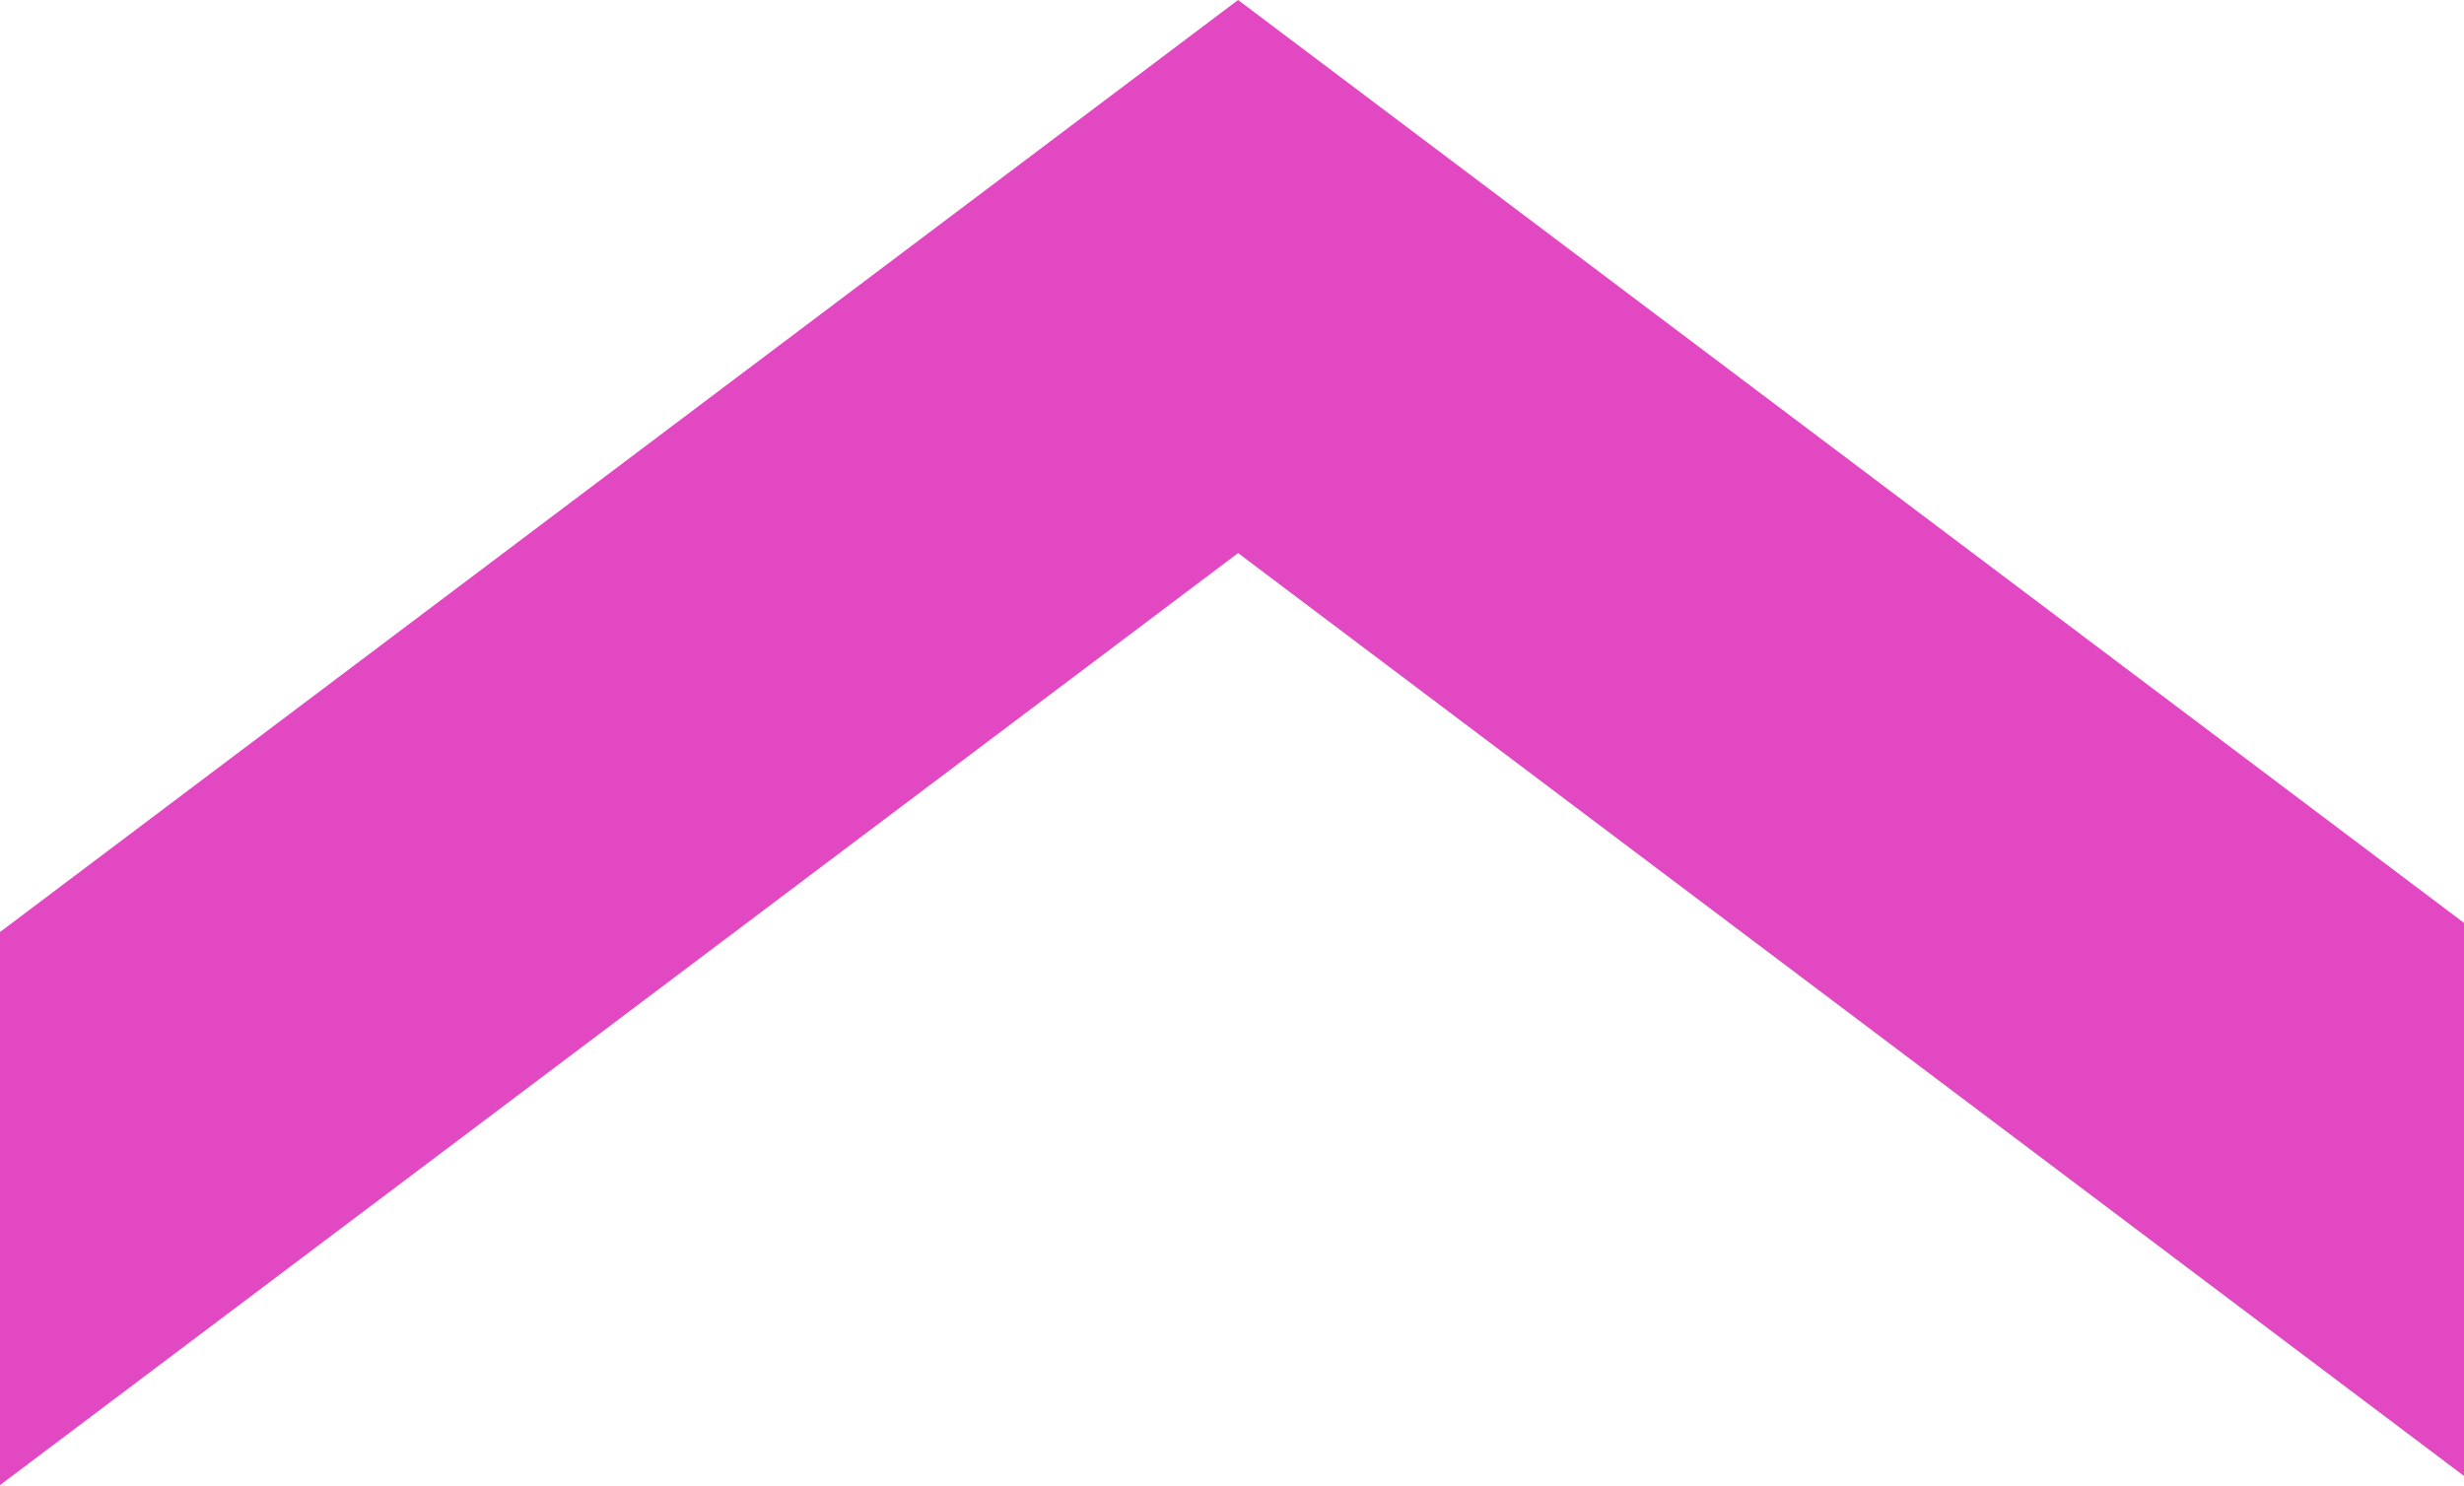
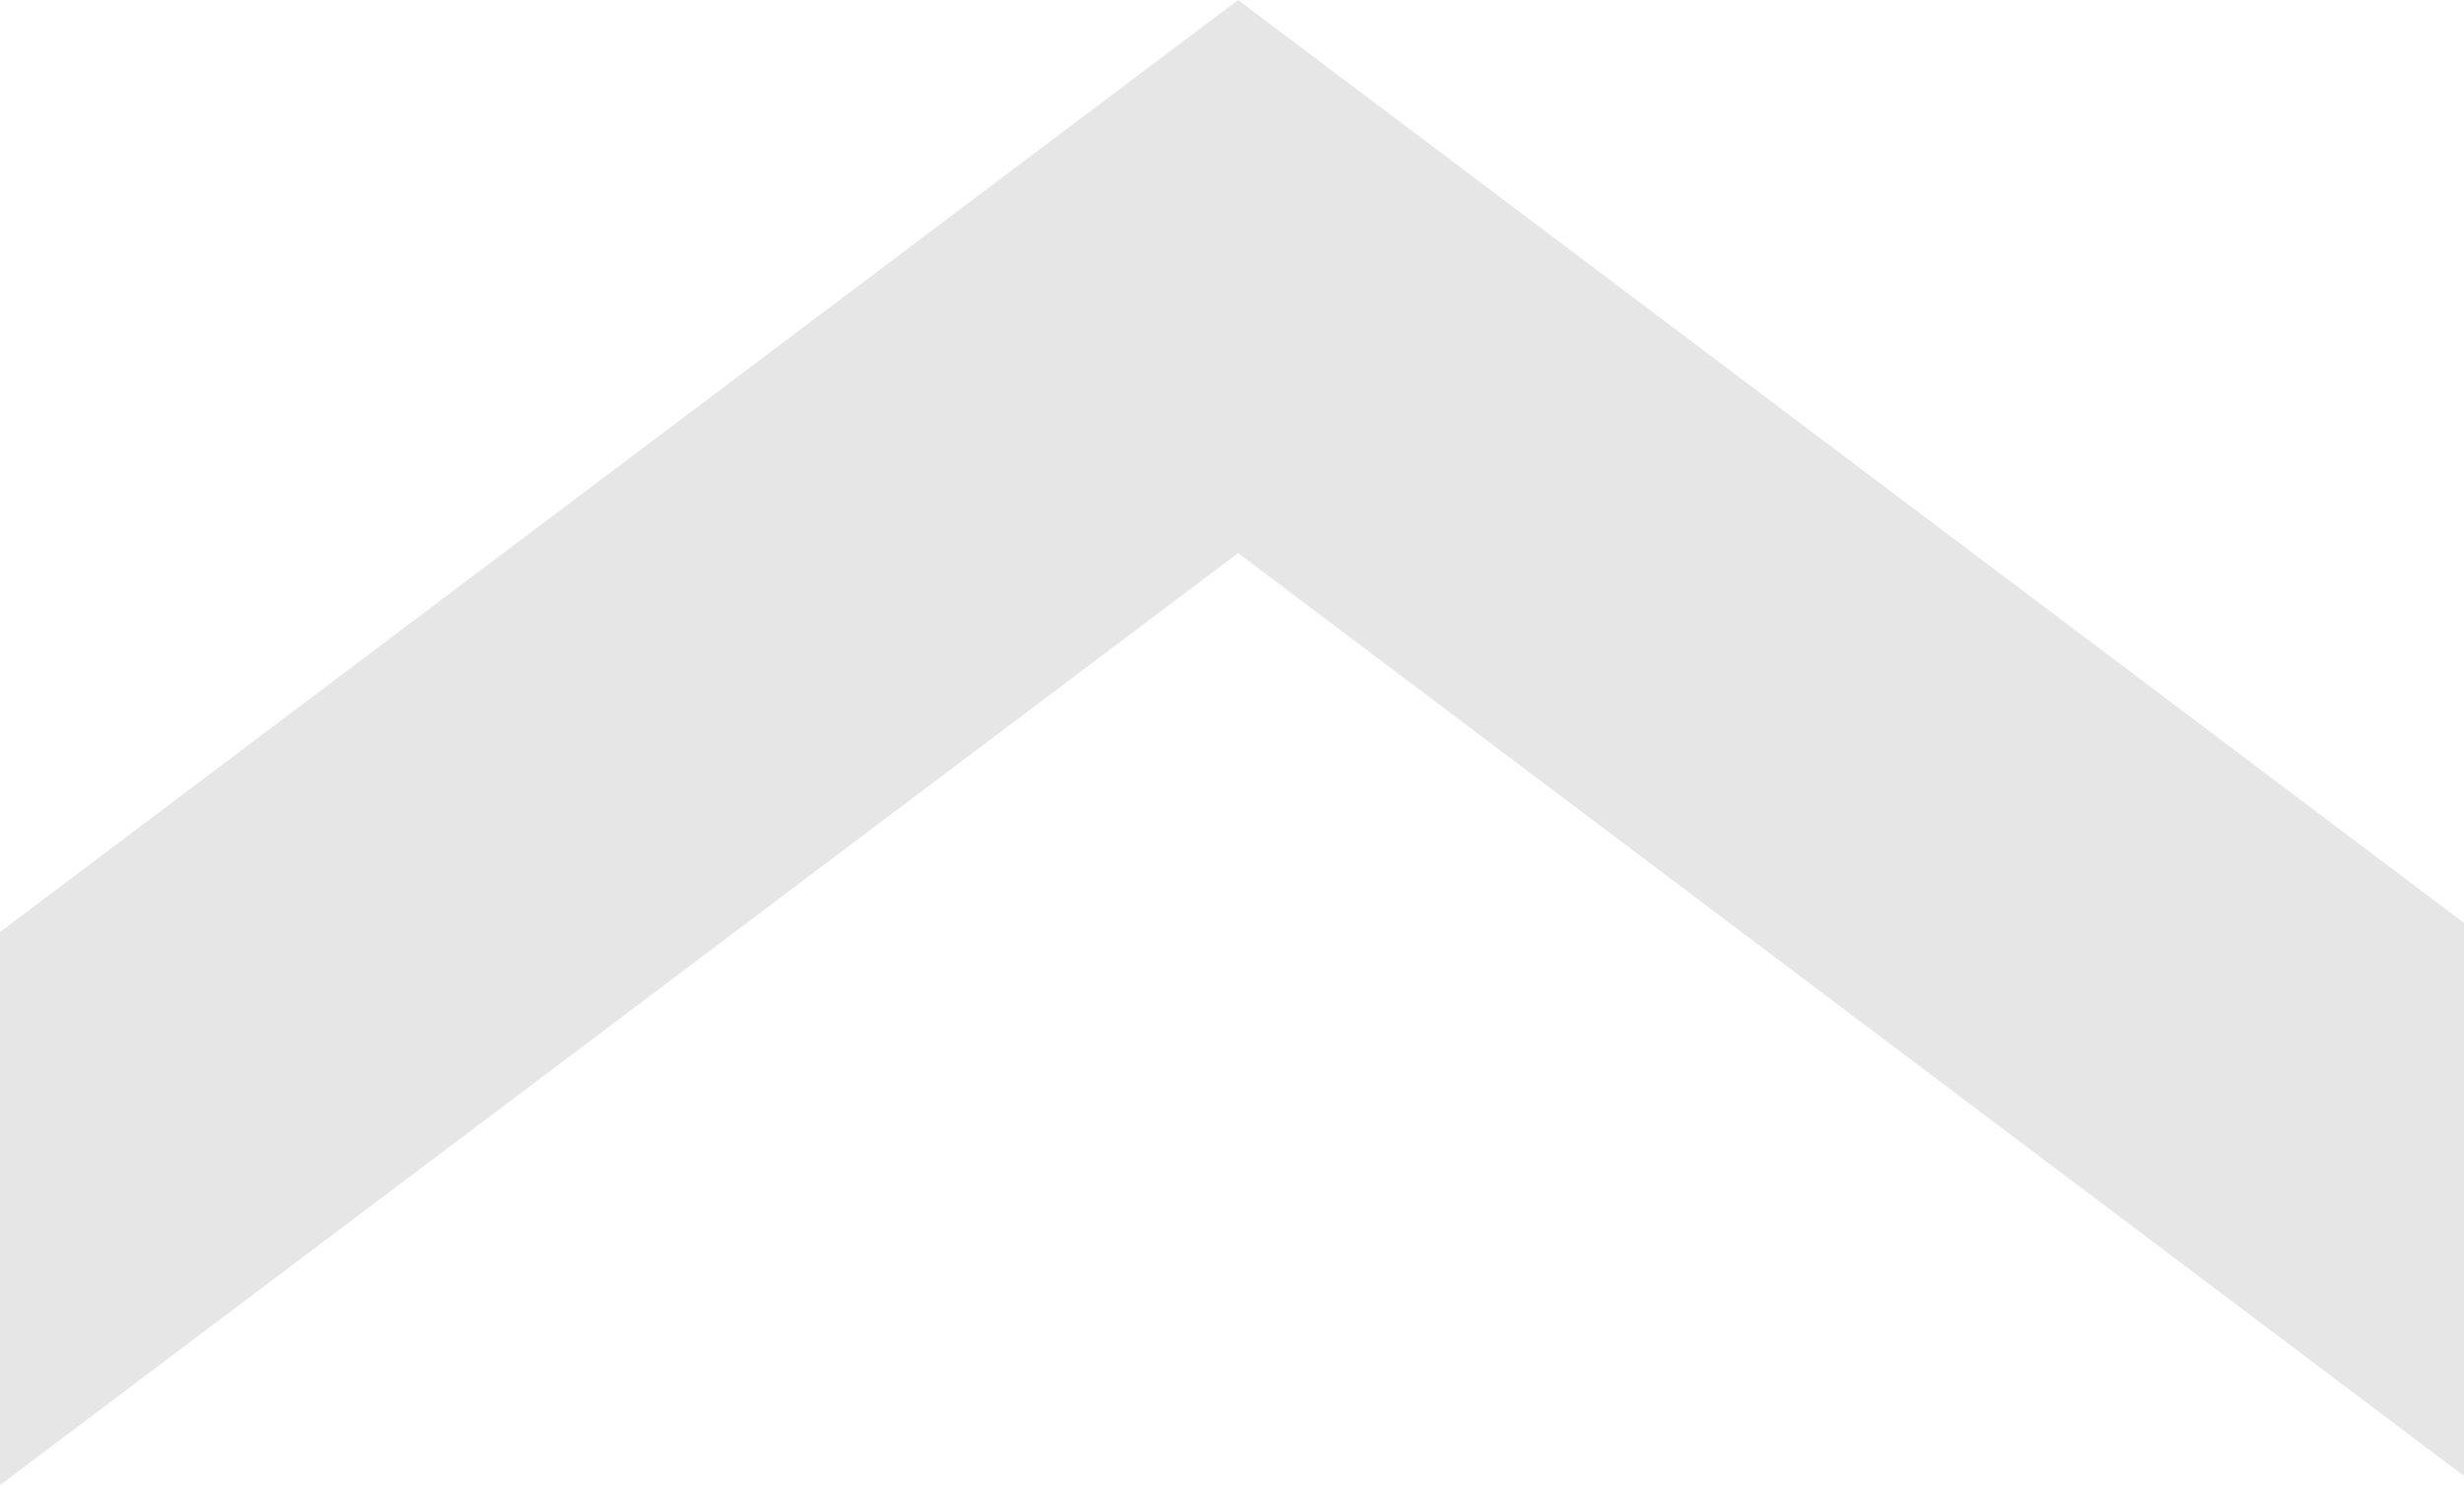
<svg xmlns="http://www.w3.org/2000/svg" width="126" height="76" viewBox="0 0 126 76" fill="none">
-   <path fill-rule="evenodd" clip-rule="evenodd" d="M126 47.202V75.489L63.311 28.288L0 75.958V47.67L63.311 0L126 47.202Z" fill="#e148c2" />
+   <path fill-rule="evenodd" clip-rule="evenodd" d="M126 47.202V75.489L63.311 28.288L0 75.958V47.67L63.311 0L126 47.202Z" fill="black" opacity=".1" />
</svg>
